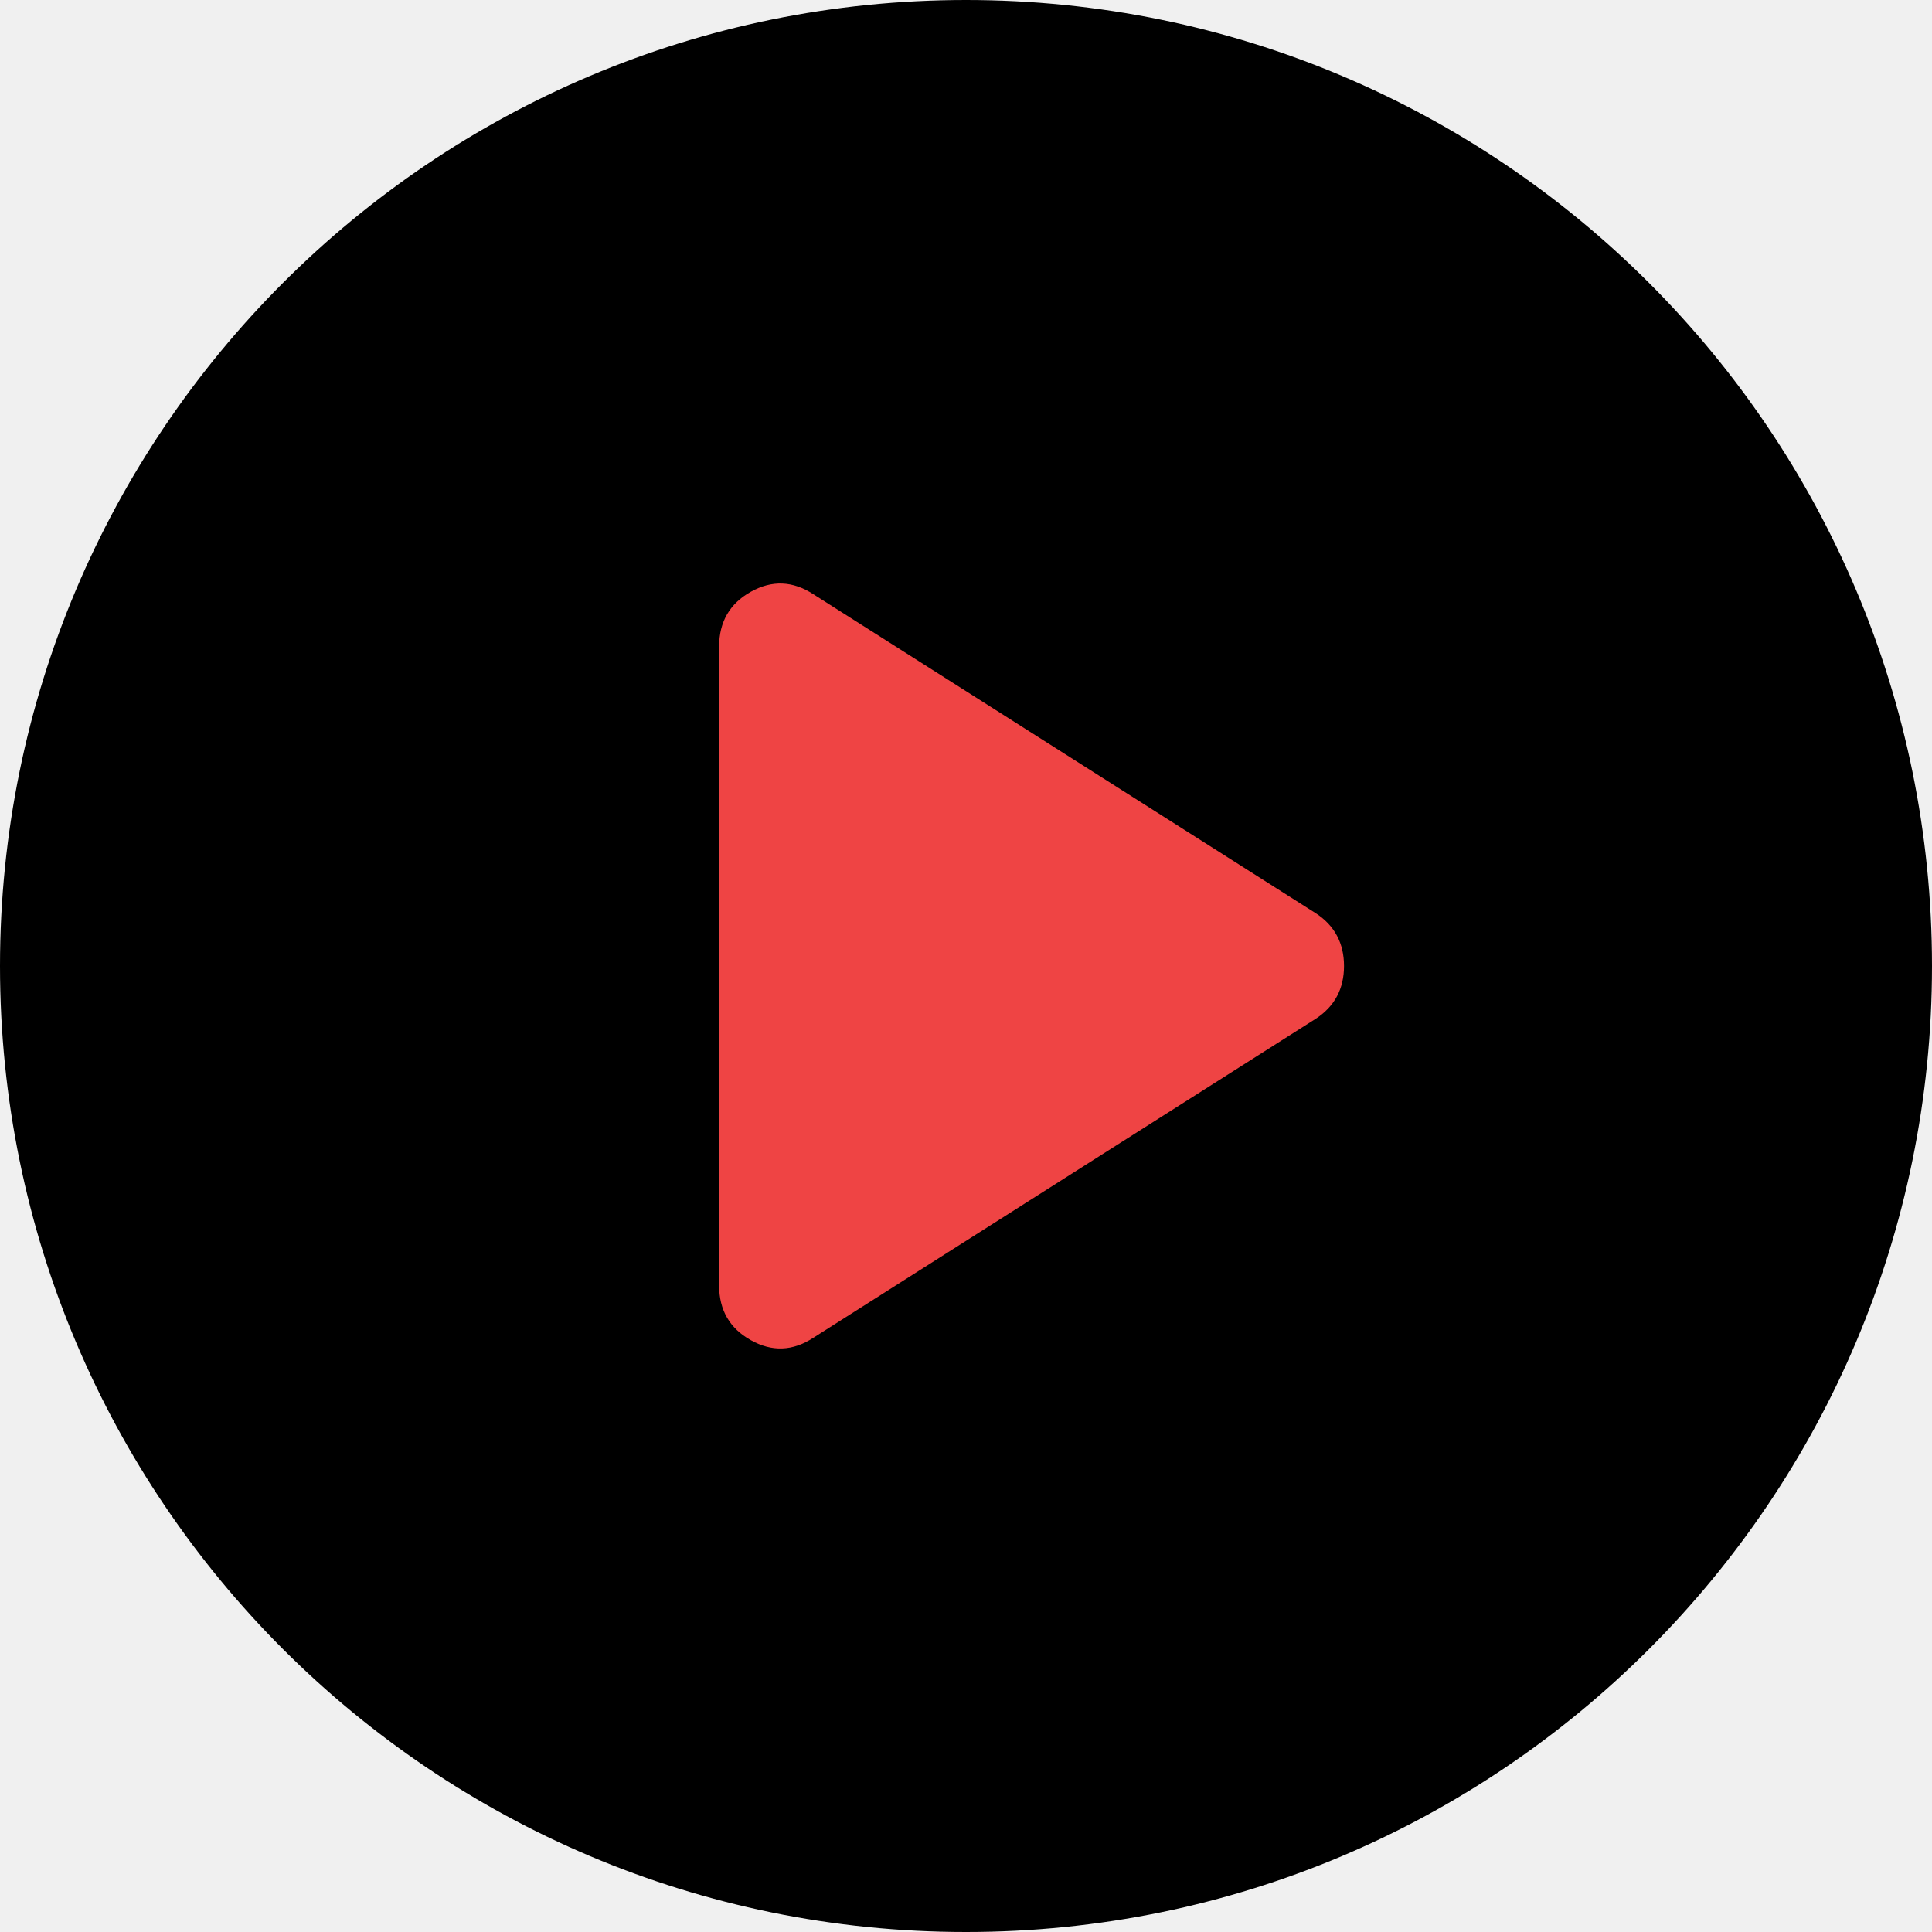
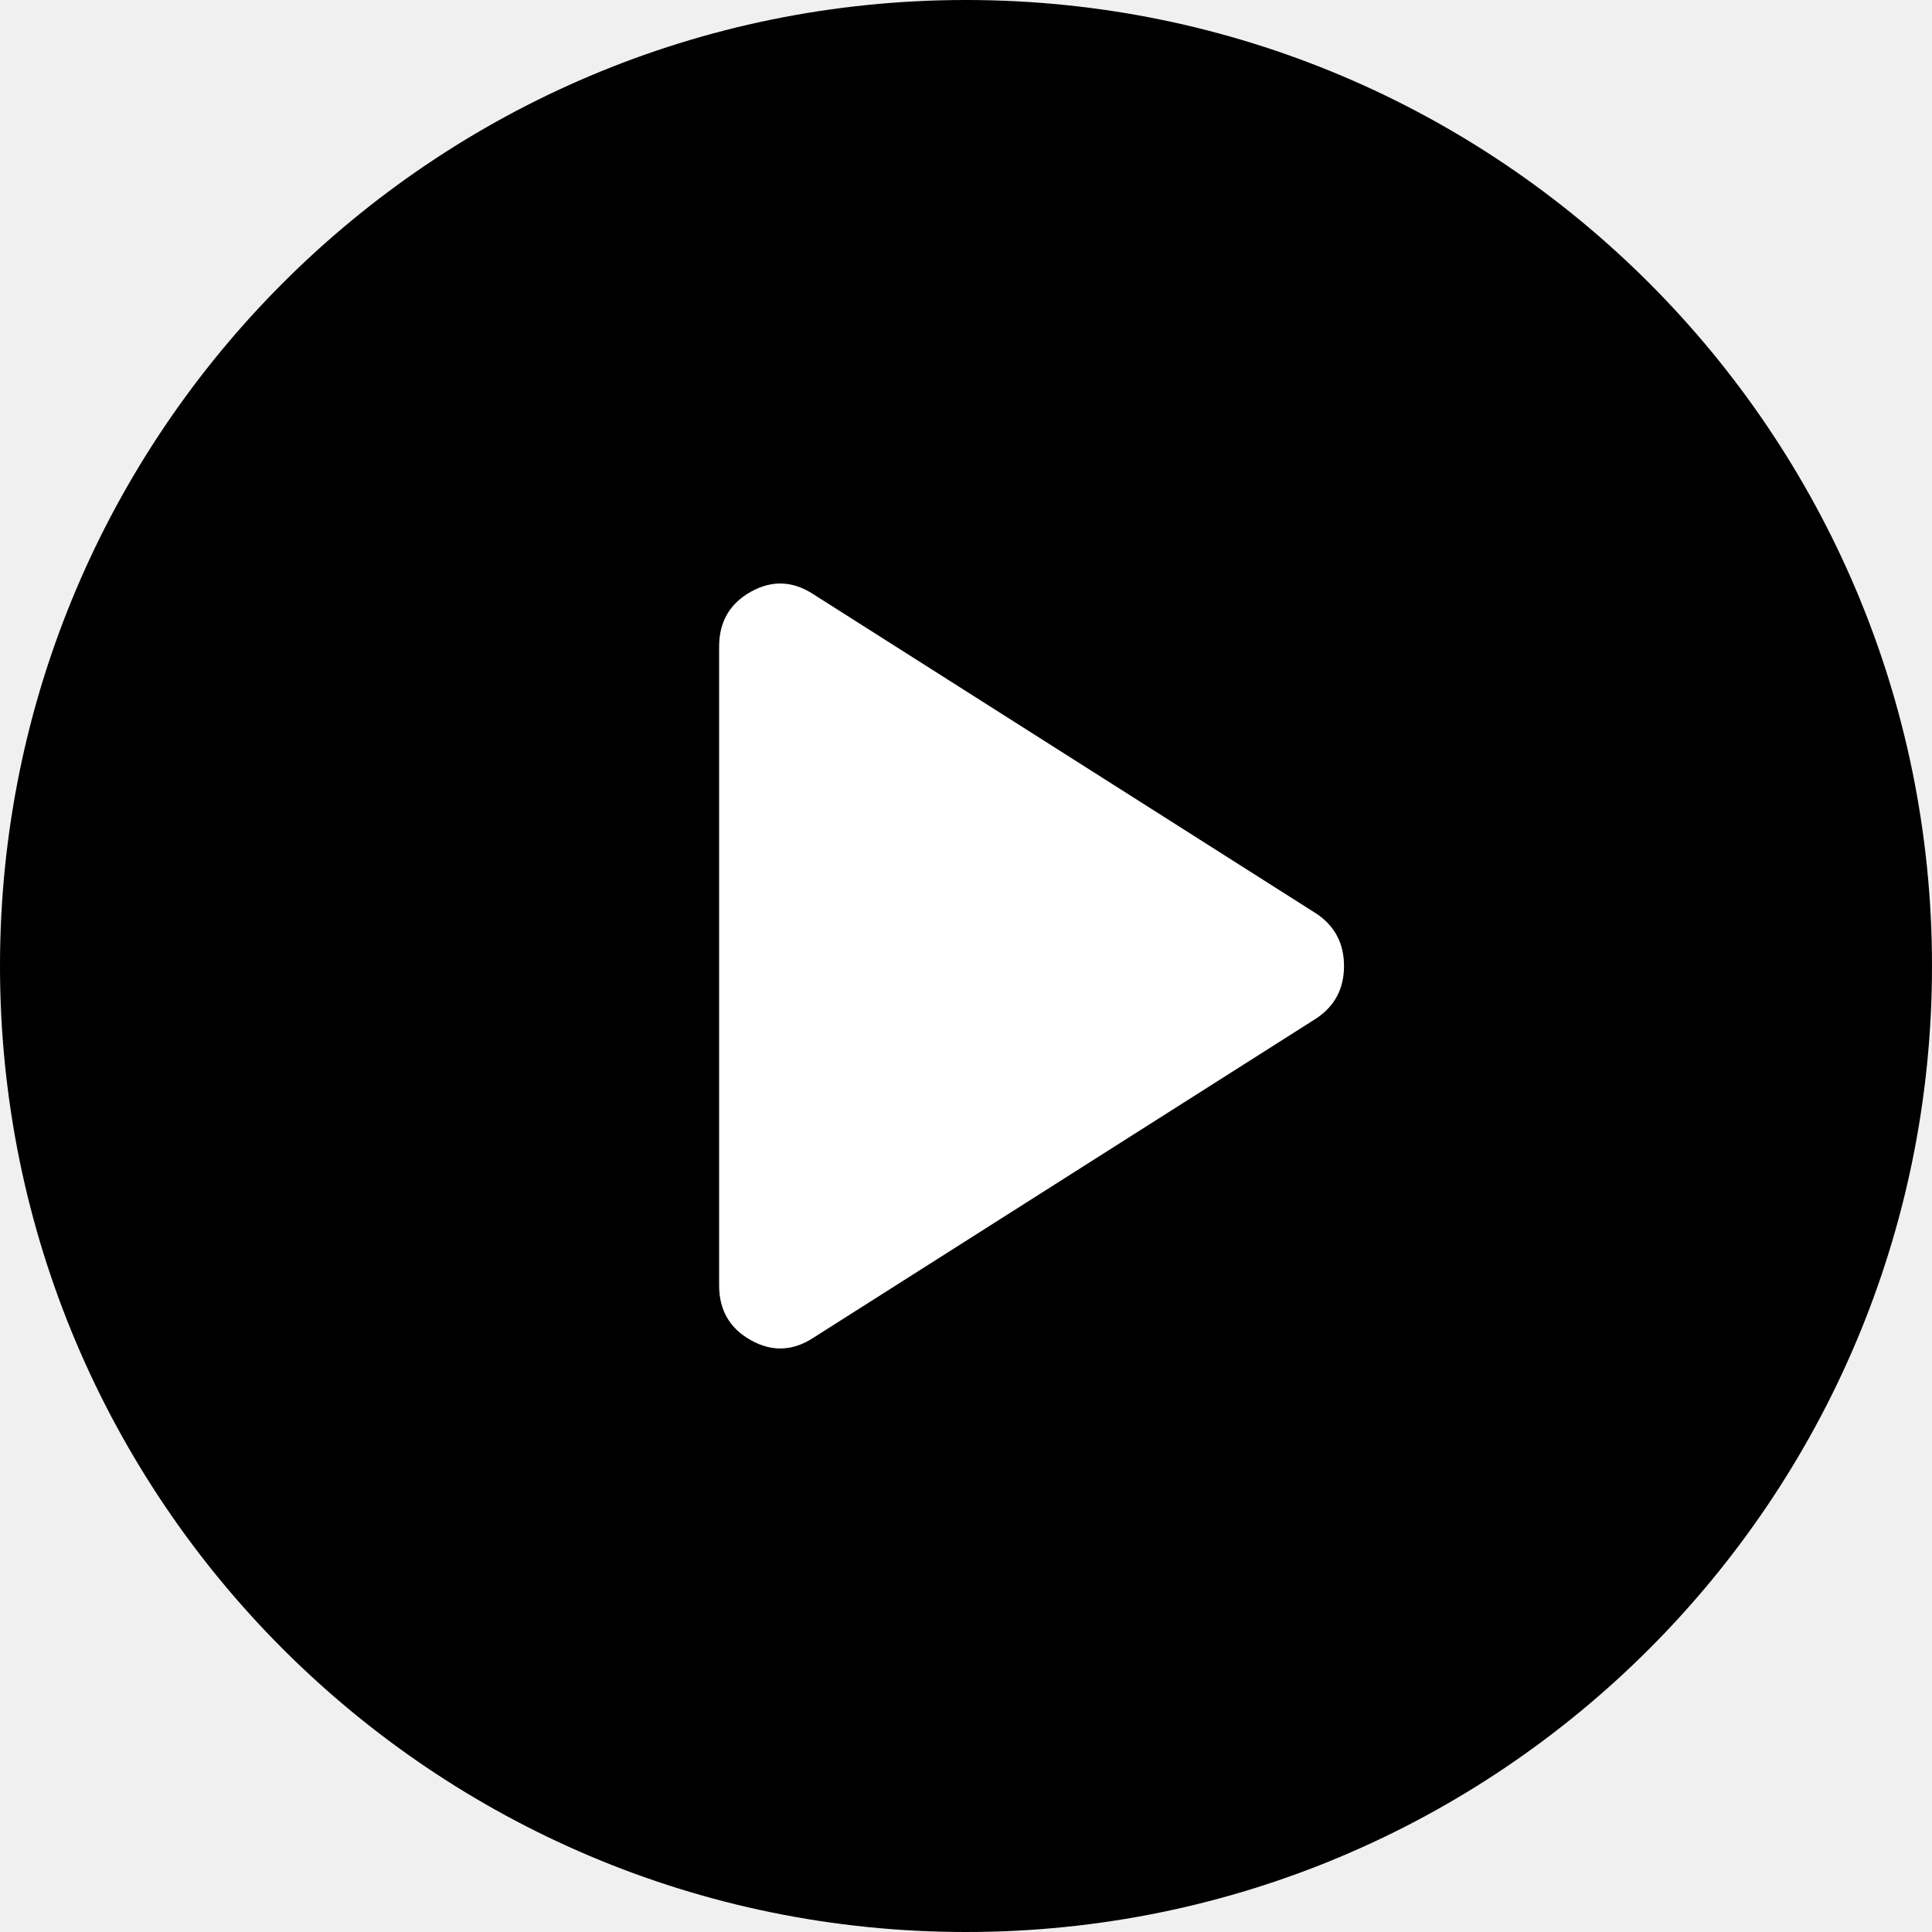
<svg xmlns="http://www.w3.org/2000/svg" width="120" height="120" viewBox="0 0 120 120" fill="none">
  <g clip-path="url(#clip0_2_6)">
    <path d="M60 120C93.137 120 120 93.137 120 60C120 26.863 93.137 0 60 0C26.863 0 0 26.863 0 60C0 93.137 26.863 120 60 120Z" fill="black" />
-     <path d="M50.512 83.096C49.235 83.927 47.94 83.974 46.629 83.238C45.321 82.504 44.666 81.371 44.666 79.838V40.163C44.666 38.629 45.321 37.495 46.629 36.759C47.94 36.025 49.235 36.074 50.512 36.904L81.754 56.742C82.904 57.508 83.479 58.594 83.479 60C83.479 61.406 82.904 62.492 81.754 63.258L50.512 83.096Z" fill="#EF4444" />
+     <path d="M50.512 83.096C49.235 83.927 47.94 83.974 46.629 83.238C45.321 82.504 44.666 81.371 44.666 79.838V40.163C44.666 38.629 45.321 37.495 46.629 36.759C47.94 36.025 49.235 36.074 50.512 36.904L81.754 56.742C82.904 57.508 83.479 58.594 83.479 60C83.479 61.406 82.904 62.492 81.754 63.258L50.512 83.096Z" fill="white" />
  </g>
  <defs>
    <clipPath id="clip0_2_6">
      <rect width="120" height="120" fill="white" />
    </clipPath>
  </defs>
</svg>
